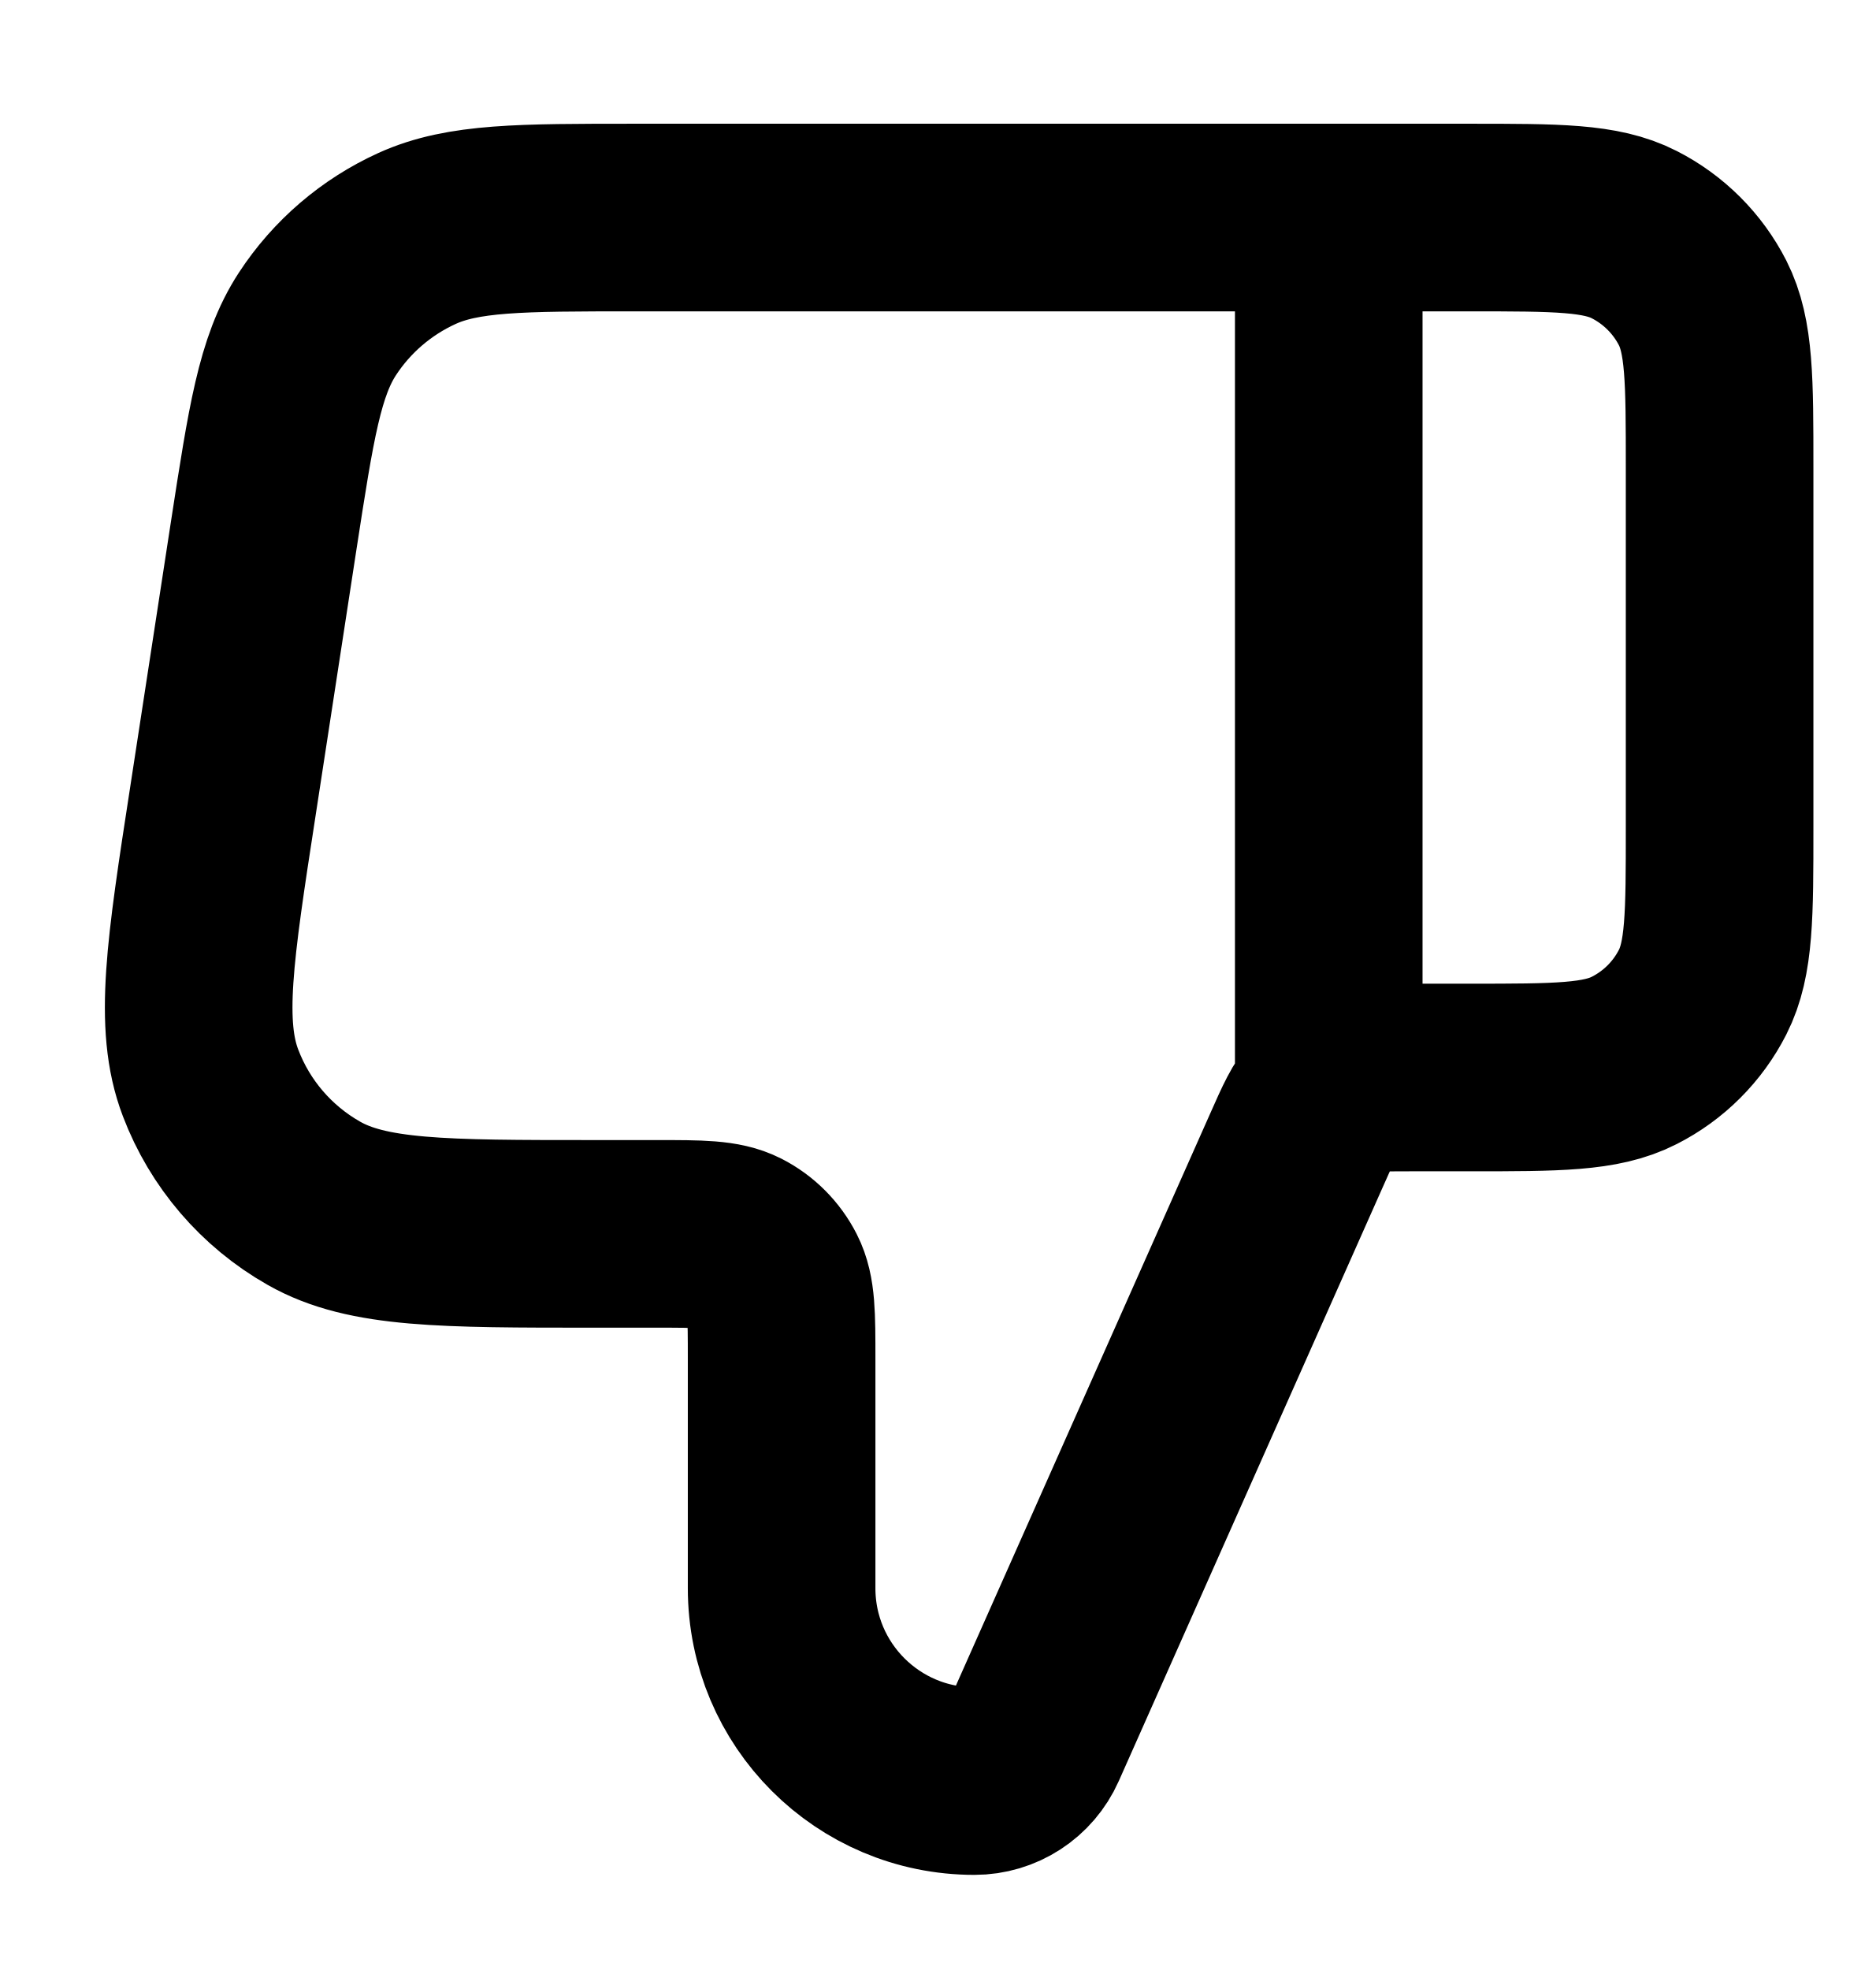
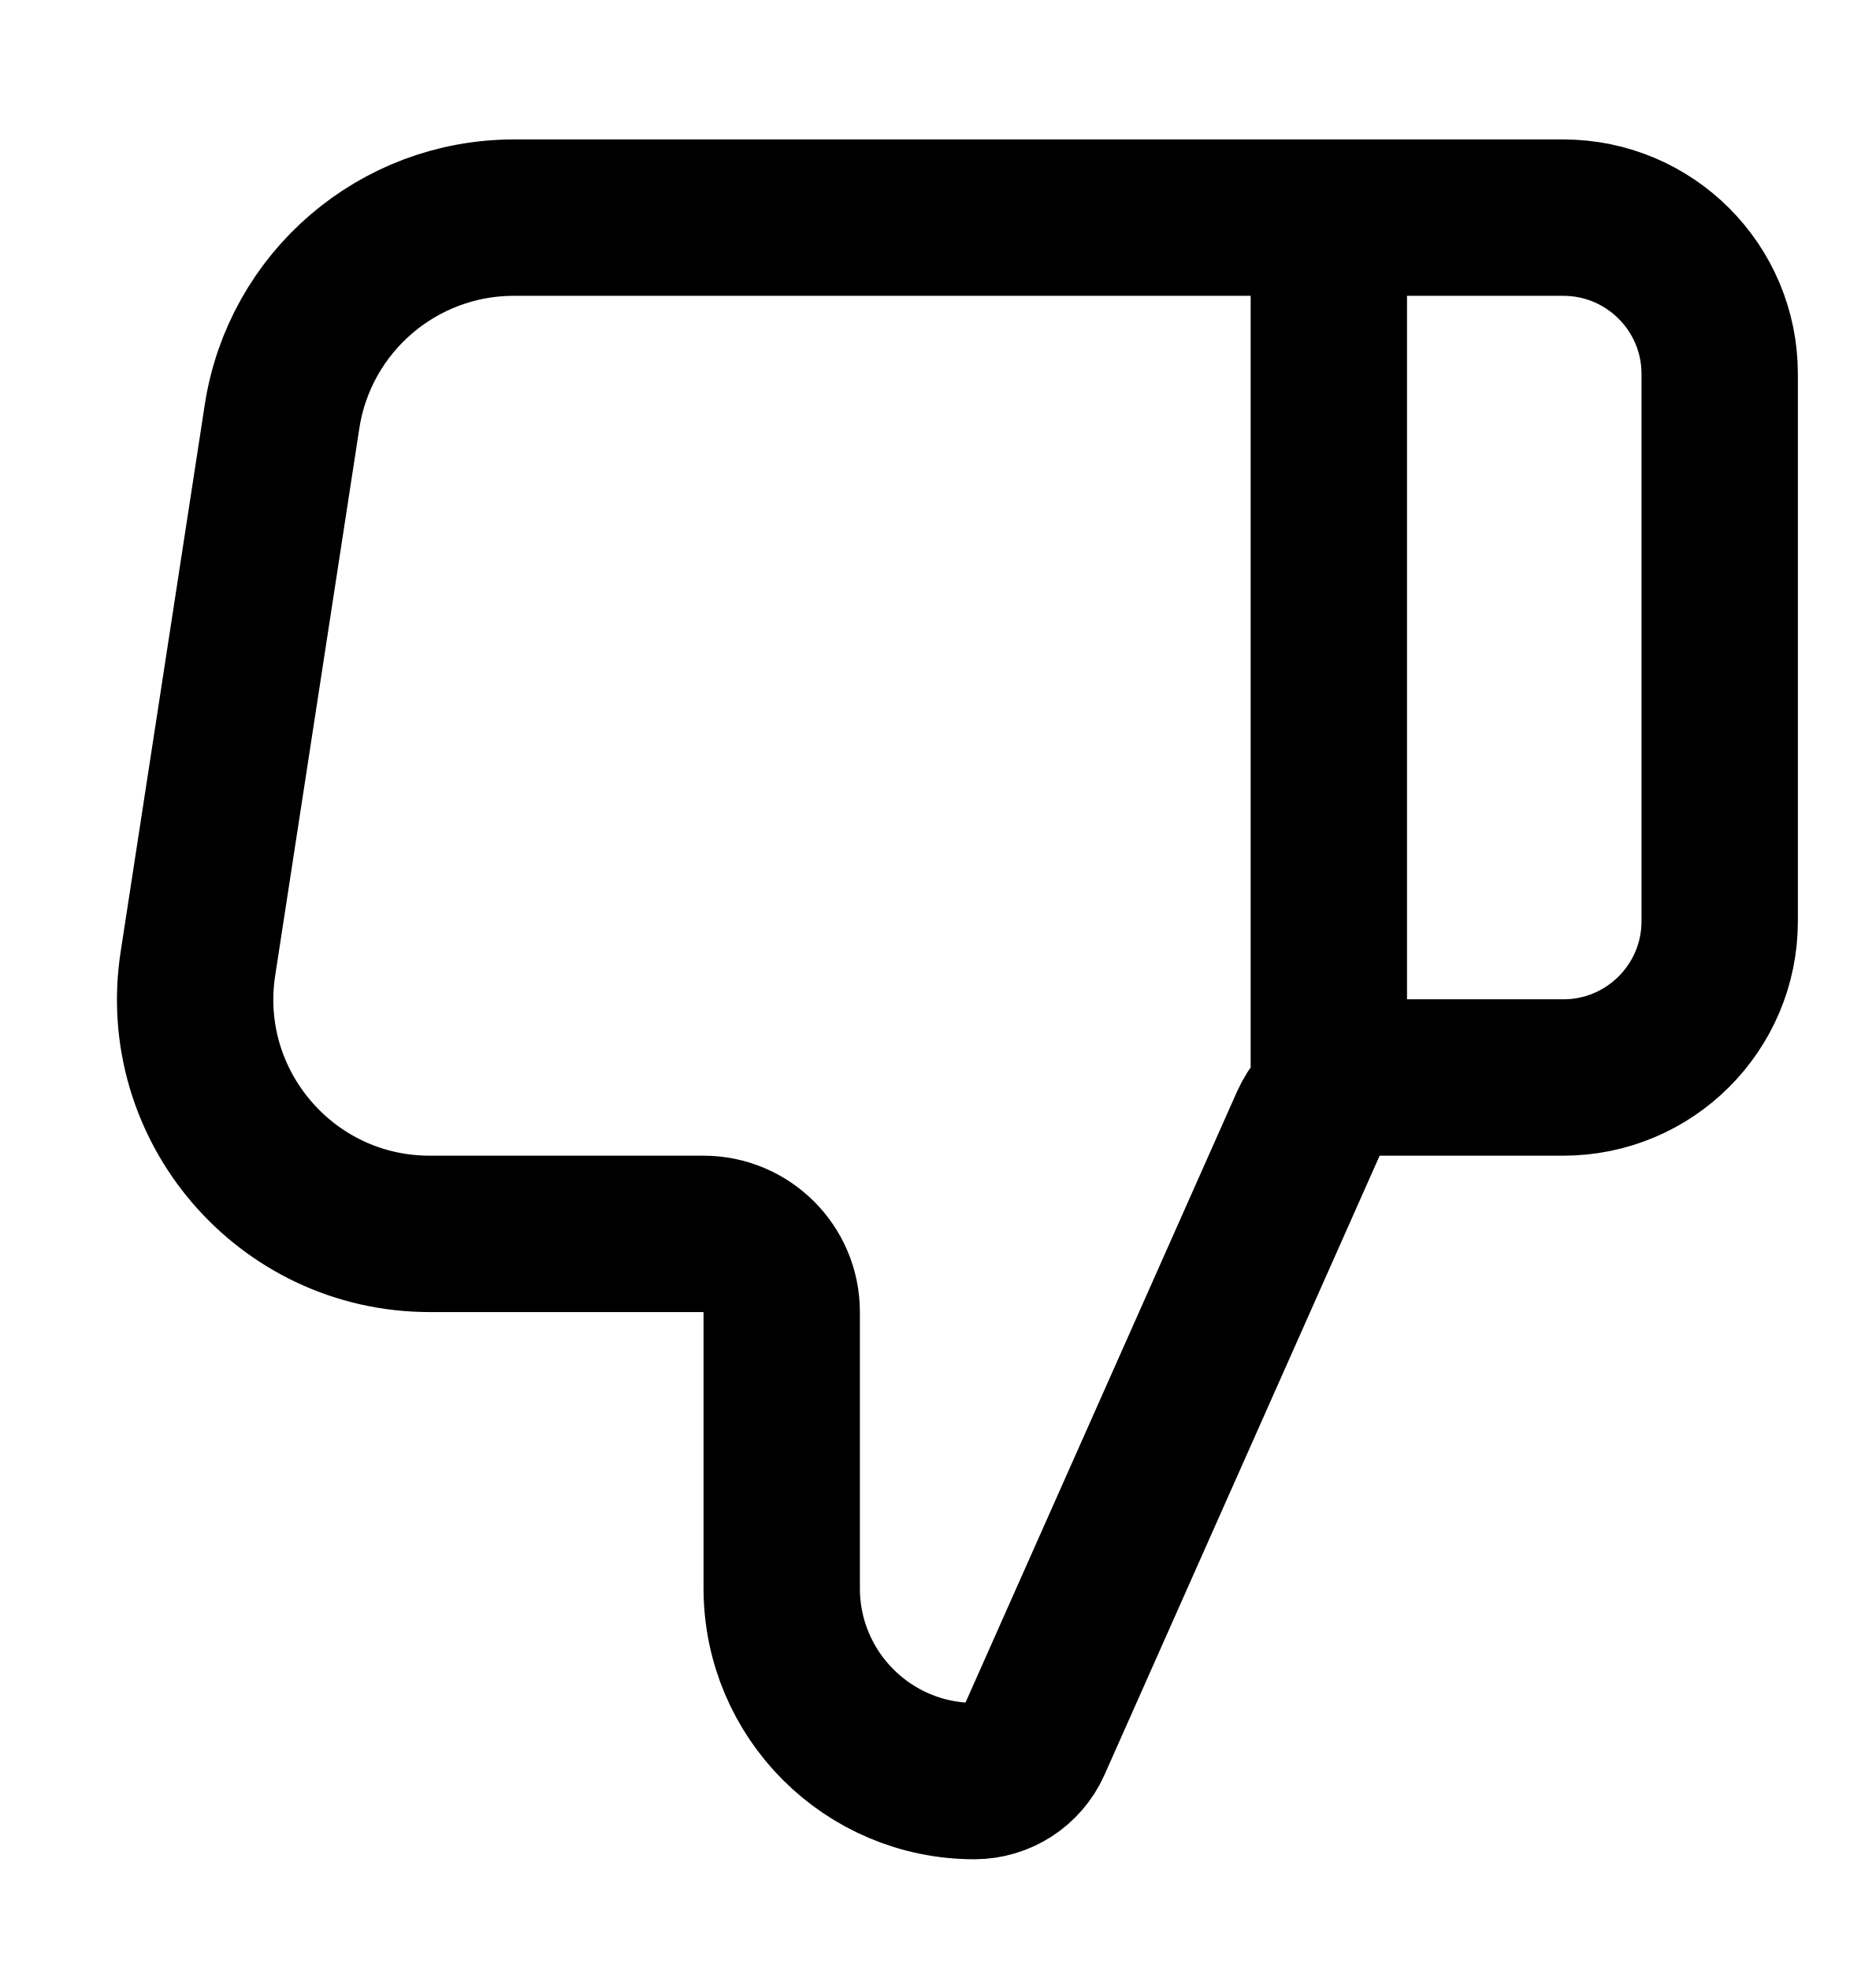
<svg xmlns="http://www.w3.org/2000/svg" width="20" height="21" viewBox="0 0 20 21" fill="none">
-   <path id="Icon" d="M14.166 2.319V11.486M18.333 8.819V4.986C18.333 4.053 18.333 3.586 18.152 3.229C17.992 2.916 17.737 2.661 17.423 2.501C17.067 2.319 16.6 2.319 15.666 2.319H6.765C5.547 2.319 4.938 2.319 4.446 2.542C4.013 2.739 3.644 3.055 3.384 3.453C3.089 3.905 2.997 4.507 2.811 5.711L2.376 8.544C2.131 10.132 2.009 10.926 2.245 11.544C2.451 12.086 2.84 12.539 3.345 12.826C3.919 13.153 4.723 13.153 6.329 13.153H7C7.467 13.153 7.7 13.153 7.878 13.243C8.035 13.323 8.162 13.451 8.242 13.608C8.333 13.786 8.333 14.019 8.333 14.486V16.931C8.333 18.066 9.253 18.986 10.388 18.986C10.659 18.986 10.904 18.827 11.014 18.579L13.815 12.278C13.942 11.991 14.006 11.848 14.106 11.743C14.195 11.65 14.305 11.579 14.426 11.535C14.563 11.486 14.719 11.486 15.033 11.486H15.666C16.6 11.486 17.067 11.486 17.423 11.304C17.737 11.145 17.992 10.89 18.152 10.576C18.333 10.22 18.333 9.753 18.333 8.819Z" stroke="currentColor" stroke-width="2" stroke-linecap="round" stroke-linejoin="round" />
+   <path id="Icon" d="M14.167 2.32L14.167 11.486M18.334 9.82L18.334 3.986C18.334 3.066 17.587 2.32 16.667 2.32L5.478 2.32C4.244 2.32 3.195 3.22 3.007 4.44L2.11 10.273C1.877 11.787 3.049 13.153 4.581 13.153L7.5 13.153C7.96 13.153 8.334 13.526 8.334 13.986L8.334 16.931C8.334 18.066 9.253 18.986 10.388 18.986C10.659 18.986 10.904 18.827 11.014 18.58L13.947 11.981C14.081 11.68 14.379 11.486 14.708 11.486L16.667 11.486C17.587 11.486 18.334 10.74 18.334 9.82Z" stroke="currentColor" stroke-width="1.667" stroke-linecap="round" stroke-linejoin="round" />
</svg>
